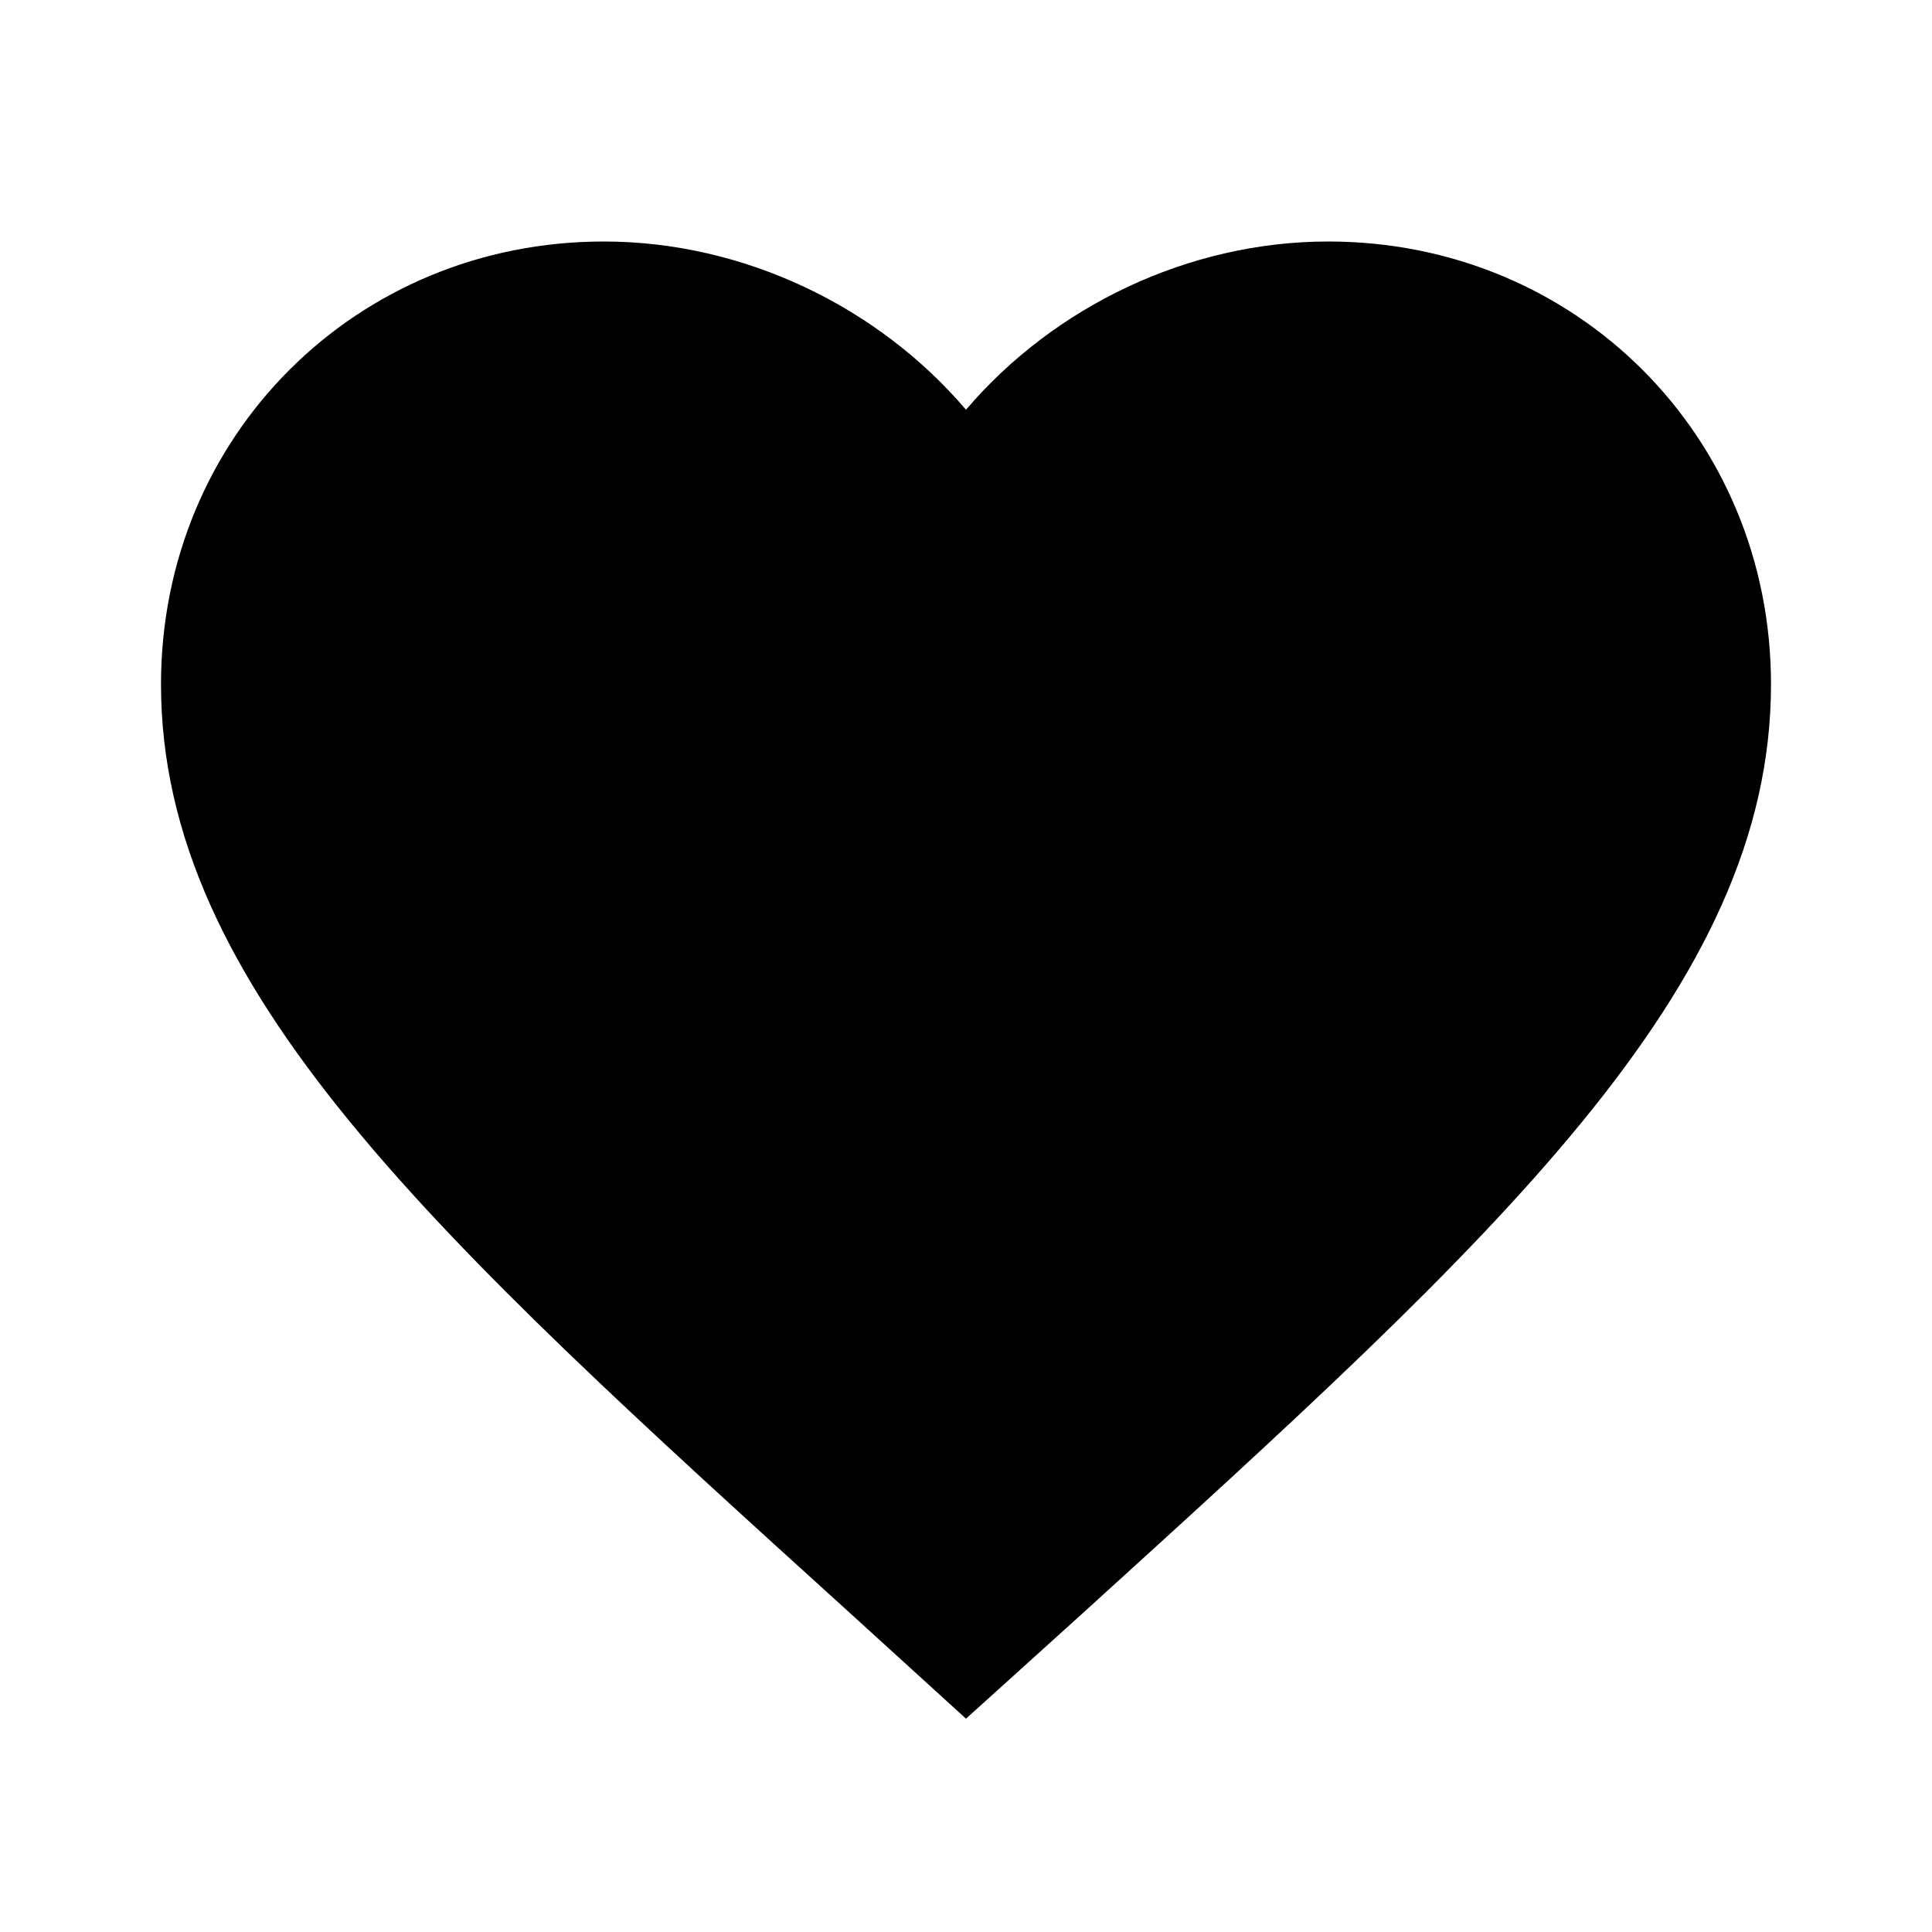
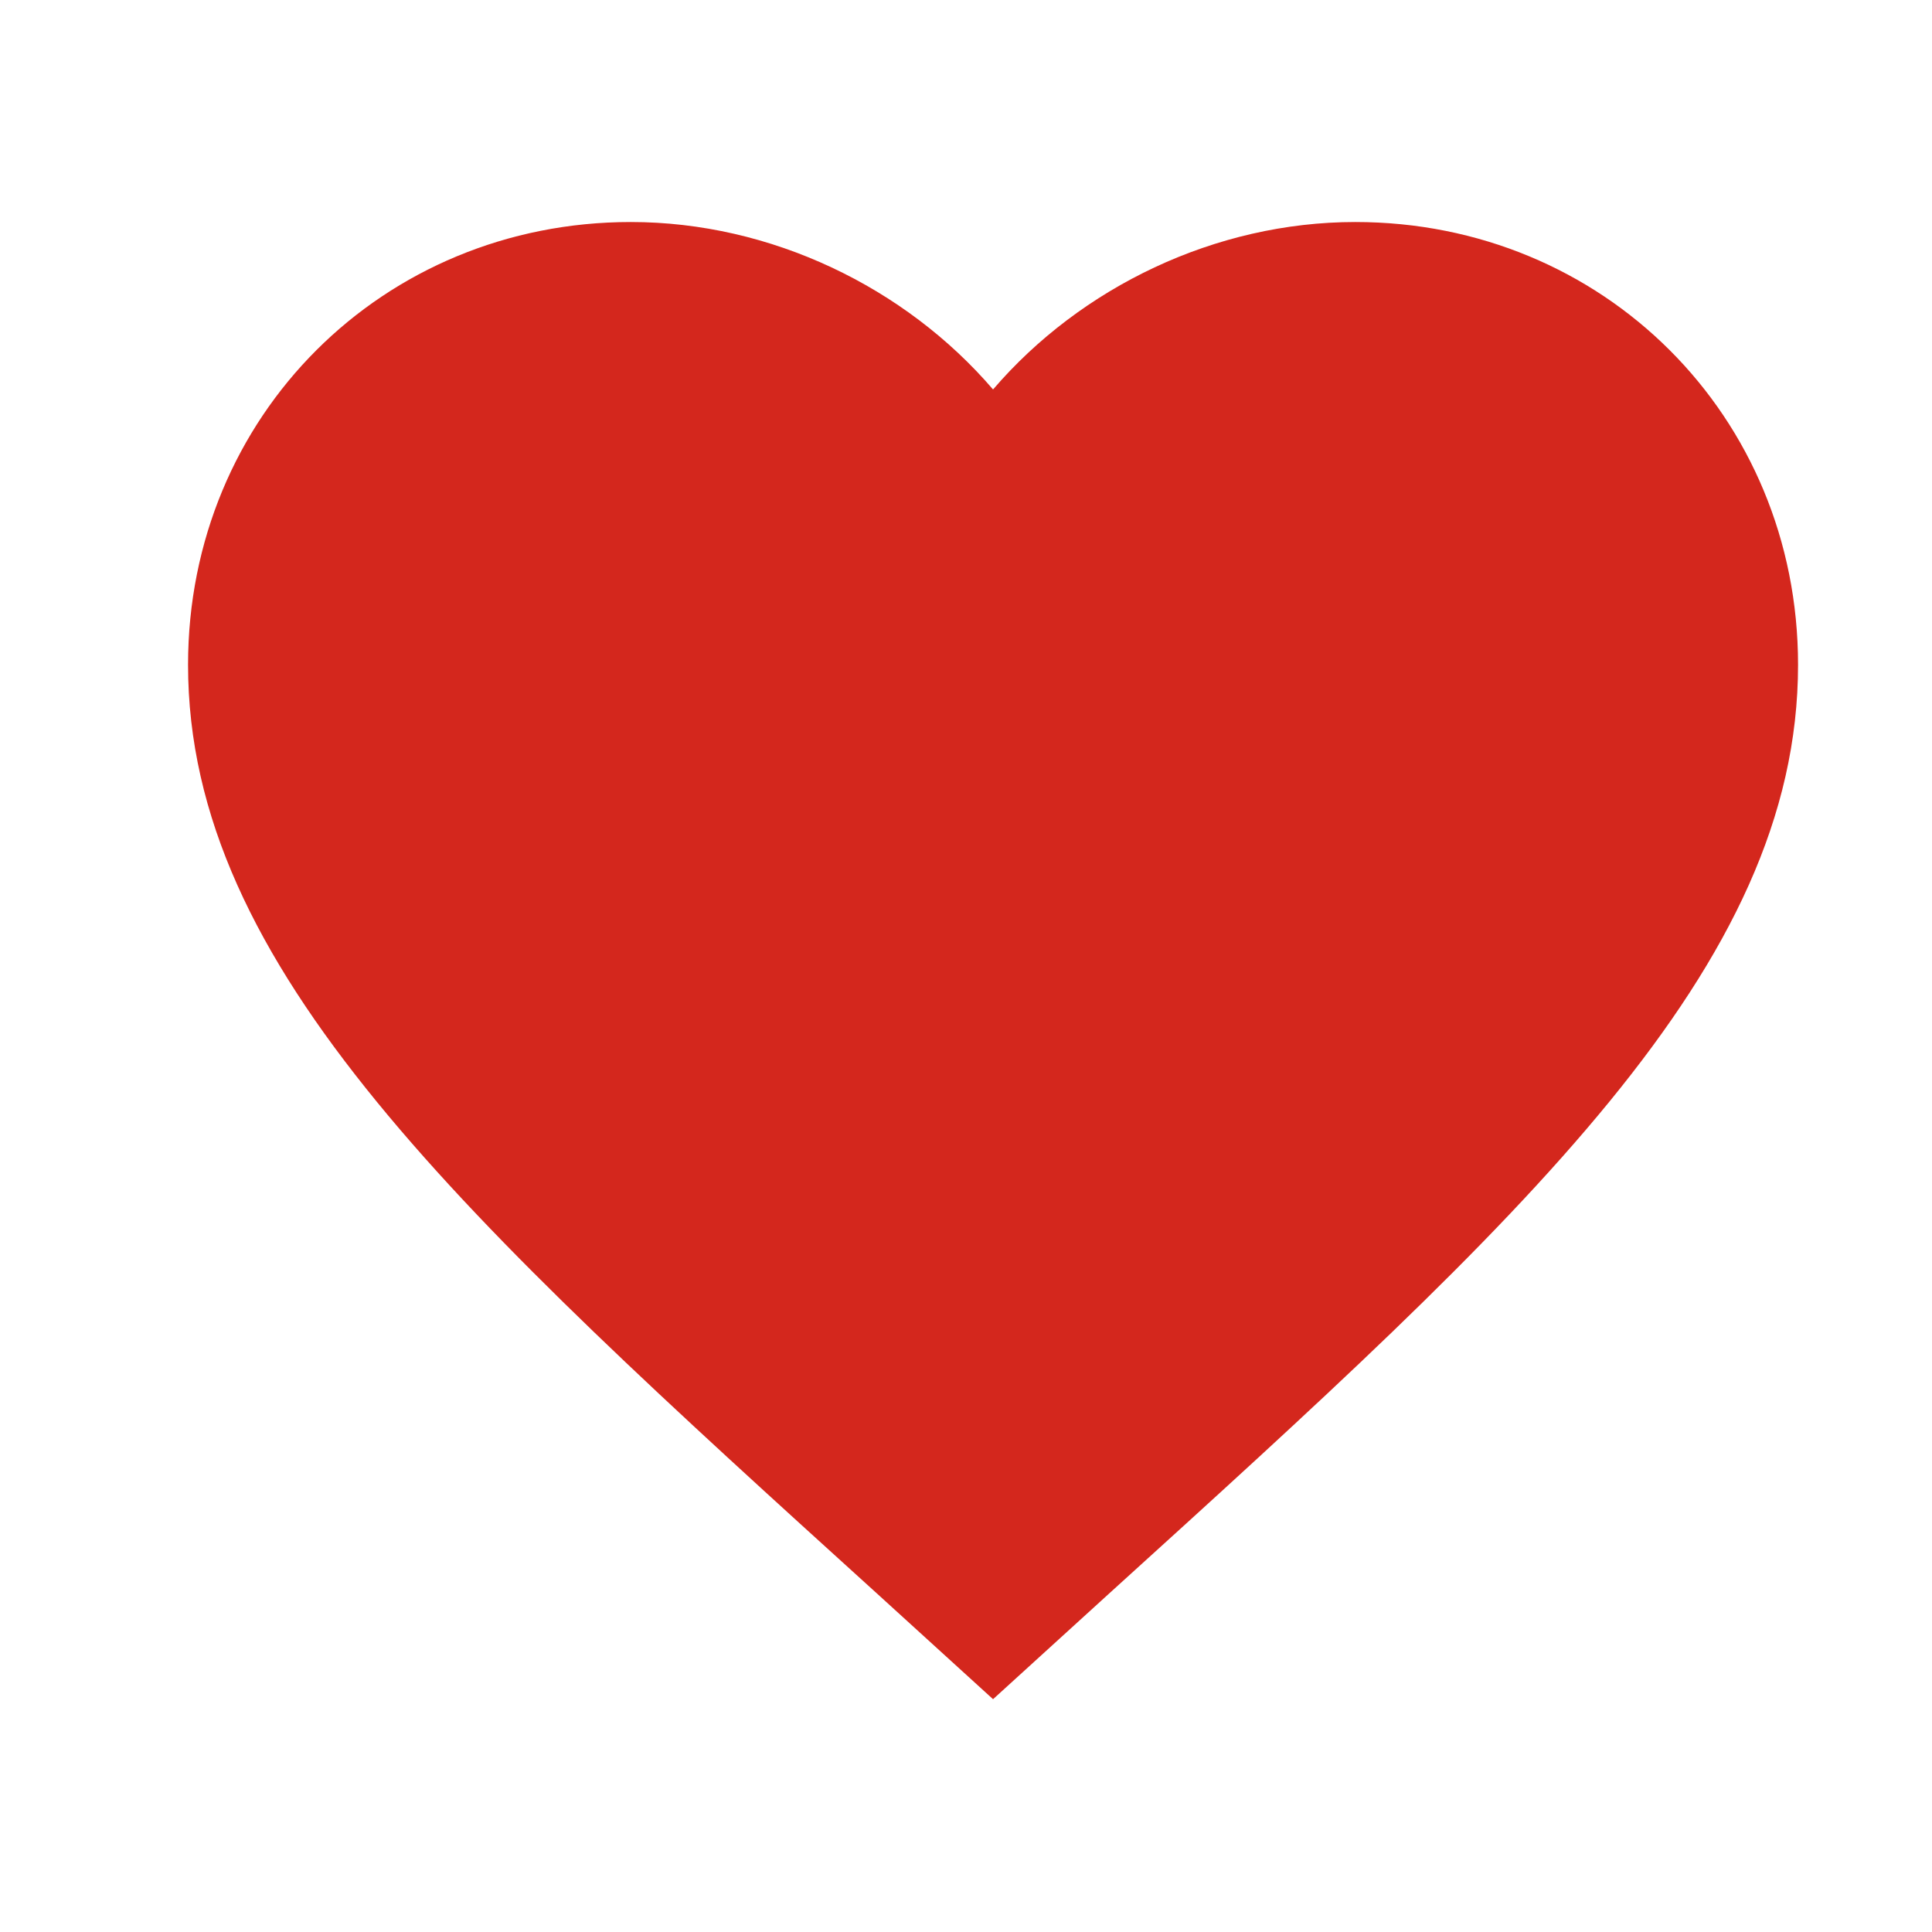
<svg xmlns="http://www.w3.org/2000/svg" width="24" height="24" viewBox="0 0 24 24" fill="none">
-   <path d="M12 21.35L10.55 20.03C5.4 15.36 2 12.28 2 8.5C2 5.42 4.42 3 7.5 3C9.24 3 10.91 3.81 12 5.09C13.09 3.81 14.76 3 16.5 3C19.58 3 22 5.42 22 8.5C22 12.28 18.6 15.36 13.45 20.04L12 21.35Z" fill="currentColor" />
+   <path d="M12.336 21.108L10.886 19.788C5.736 15.118 2.336 12.028 2.336 8.258C2.336 5.168 4.756 2.758 7.836 2.758C9.576 2.758 11.246 3.568 12.336 4.838C13.426 3.568 15.096 2.758 16.836 2.758C19.916 2.758 22.336 5.168 22.336 8.258C22.336 12.028 18.936 15.118 13.786 19.788L12.336 21.108Z" fill="#D4271D" />
</svg>
